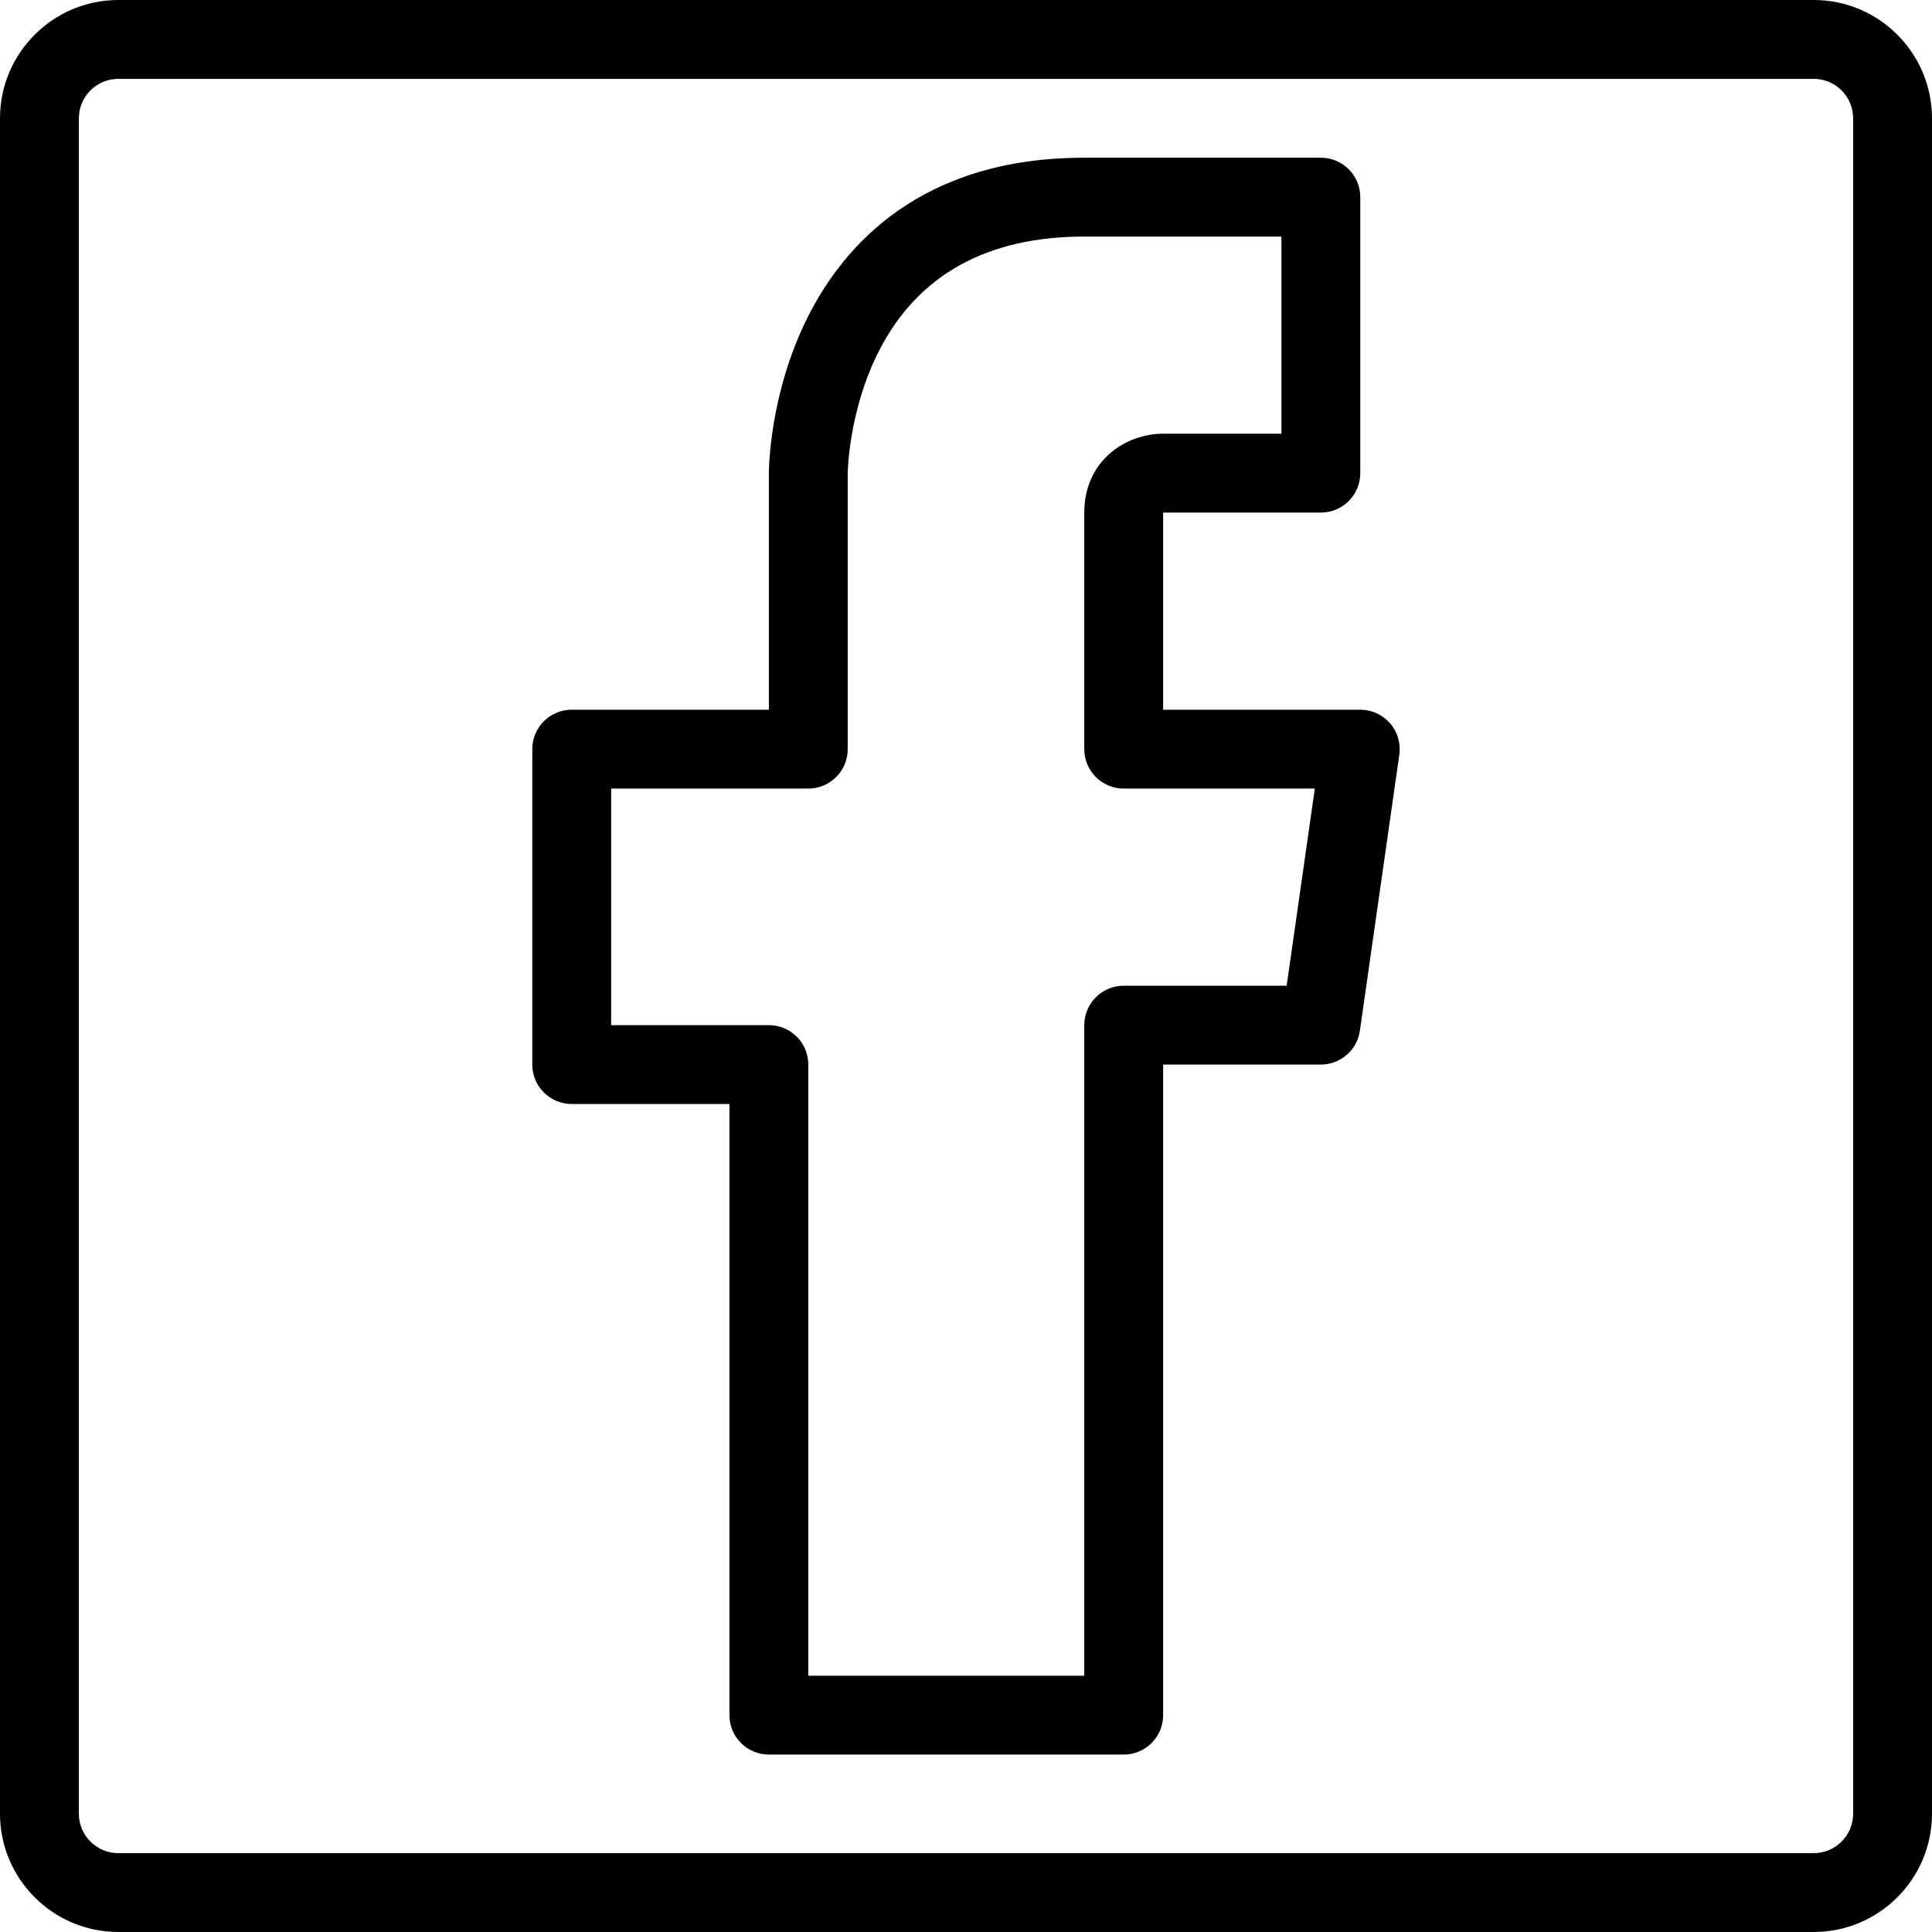
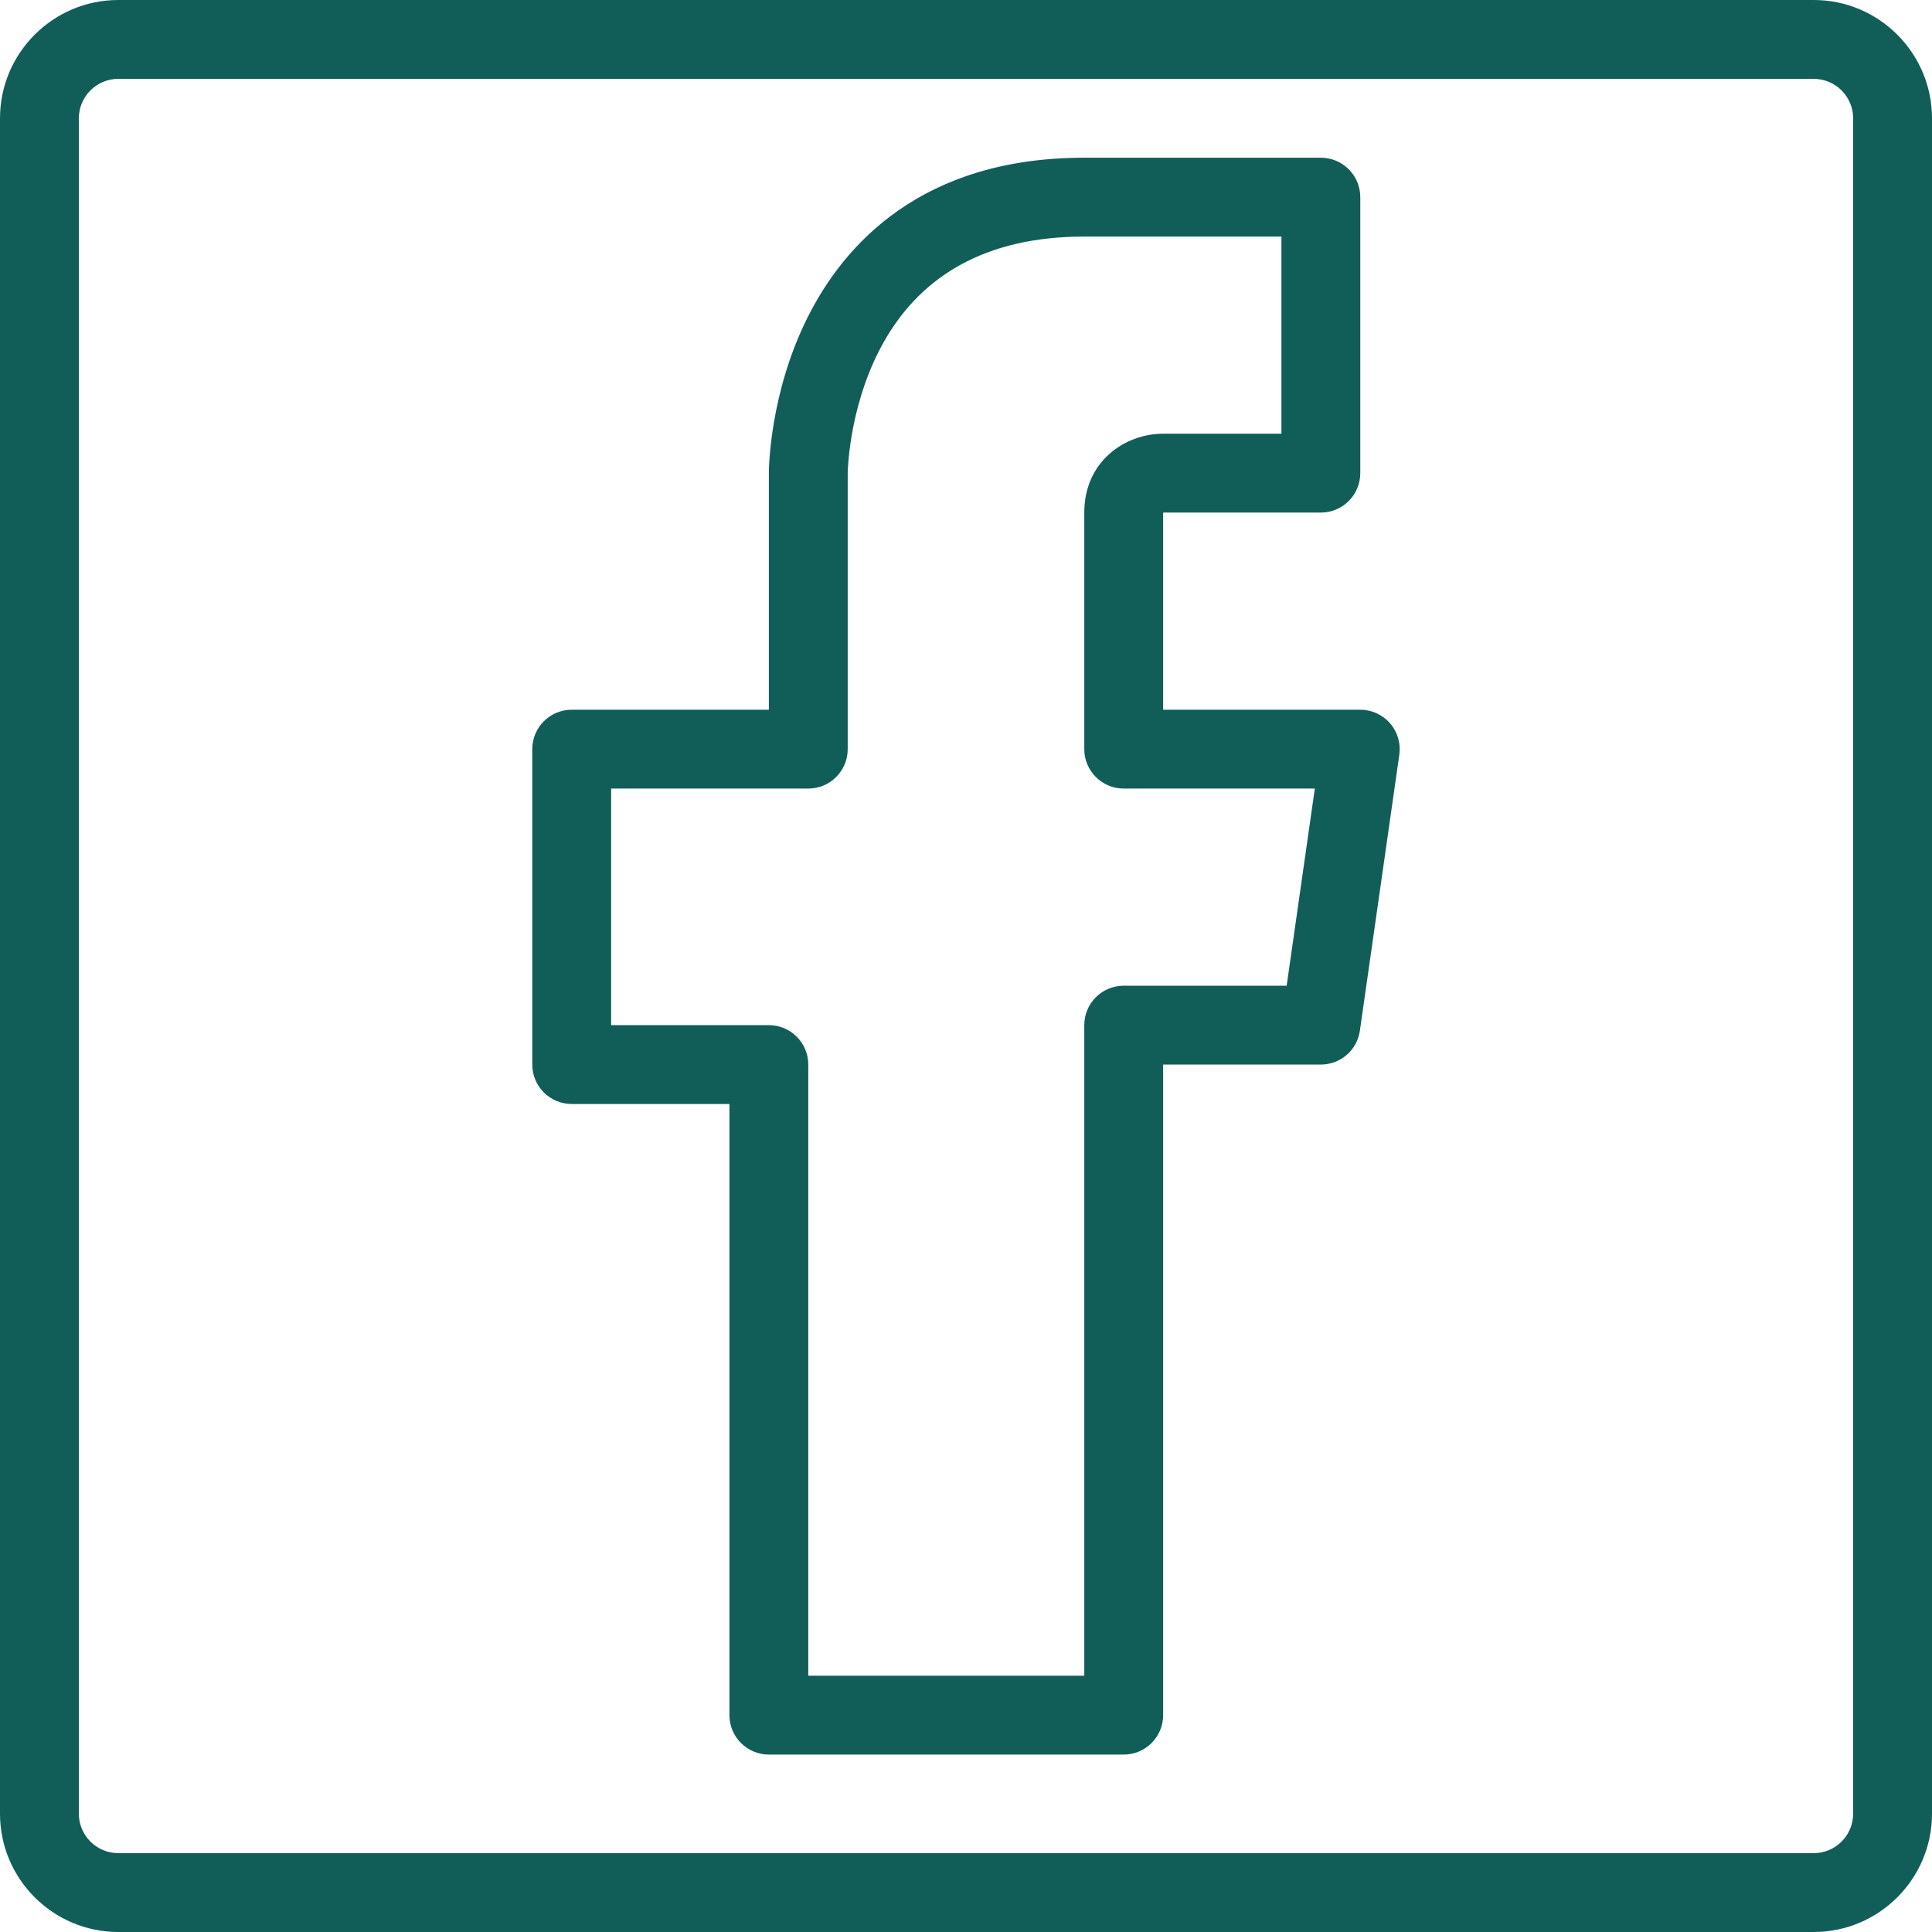
- <svg xmlns="http://www.w3.org/2000/svg" version="1.1" id="Layer_1" x="0px" y="0px" viewBox="0 0 490 490" style="enable-background:new 0 0 490 490;" xml:space="preserve">
-   <g id="XMLID_21_">
-     <g>
-       <g>
-         <path d="M460,0H30C13.458,0,0,13.458,0,30v430c0,16.542,13.458,30,30,30h430c16.542,0,30-13.458,30-30V30     C490,13.458,476.542,0,460,0z M470,460c0,5.514-4.486,10-10,10H30c-5.514,0-10-4.486-10-10V30c0-5.514,4.486-10,10-10h430     c5.514,0,10,4.486,10,10V460z" />
-         <path d="M345,180h-50v-49.965c0.076-0.015,0.151-0.027,0.219-0.035H335c5.523,0,10-4.477,10-10V50c0-5.522-4.477-10-10-10h-60     c-41.268,0-60.95,22.039-70.194,40.528C195.111,99.916,195,119.189,195,120v60h-50c-5.523,0-10,4.477-10,10v80     c0,5.523,4.477,10,10,10h40v155c0,5.523,4.477,10,10,10h90c5.523,0,10-4.477,10-10V270h40c4.977,0,9.196-3.659,9.899-8.586l10-70     c0.41-2.87-0.445-5.776-2.345-7.966C350.655,181.258,347.899,180,345,180z M326.327,250H285c-5.523,0-10,4.477-10,10v165h-70V270     c0-5.522-4.477-10-10-10h-40v-60h50c5.523,0,10-4.477,10-10v-69.969c0.001-0.158,0.189-15.92,7.977-31.119     C232.81,69.728,250.313,60,275,60h50v50h-30c-9.695,0-20,7.009-20,20v60c0,5.523,4.477,10,10,10h48.47L326.327,250z" />
-       </g>
-     </g>
+ <svg xmlns="http://www.w3.org/2000/svg" version="1.1" id="Layer_1" x="0px" y="0px" viewBox="0 0 490 490" style="enable-background:new 0 0 490 490;" xml:space="preserve" fill="#115E59">
+   <g>
+     <path d="M460,0H30C13.458,0,0,13.458,0,30v430c0,16.542,13.458,30,30,30h430c16.542,0,30-13.458,30-30V30     C490,13.458,476.542,0,460,0z M470,460c0,5.514-4.486,10-10,10H30c-5.514,0-10-4.486-10-10V30c0-5.514,4.486-10,10-10h430     c5.514,0,10,4.486,10,10V460z" />
+     <path d="M345,180h-50v-49.965c0.076-0.015,0.151-0.027,0.219-0.035H335c5.523,0,10-4.477,10-10V50c0-5.522-4.477-10-10-10h-60     c-41.268,0-60.95,22.039-70.194,40.528C195.111,99.916,195,119.189,195,120v60h-50c-5.523,0-10,4.477-10,10v80     c0,5.523,4.477,10,10,10h40v155c0,5.523,4.477,10,10,10h90c5.523,0,10-4.477,10-10V270h40c4.977,0,9.196-3.659,9.899-8.586l10-70     c0.41-2.87-0.445-5.776-2.345-7.966C350.655,181.258,347.899,180,345,180z M326.327,250H285c-5.523,0-10,4.477-10,10v165h-70V270     c0-5.522-4.477-10-10-10h-40v-60h50c5.523,0,10-4.477,10-10v-69.969c0.001-0.158,0.189-15.92,7.977-31.119     C232.81,69.728,250.313,60,275,60h50v50h-30c-9.695,0-20,7.009-20,20v60c0,5.523,4.477,10,10,10h48.47L326.327,250z" />
  </g>
-   <g>
- </g>
-   <g>
- </g>
-   <g>
- </g>
-   <g>
- </g>
-   <g>
- </g>
-   <g>
- </g>
-   <g>
- </g>
-   <g>
- </g>
-   <g>
- </g>
-   <g>
- </g>
-   <g>
- </g>
-   <g>
- </g>
-   <g>
- </g>
-   <g>
- </g>
-   <g>
- </g>
</svg>
